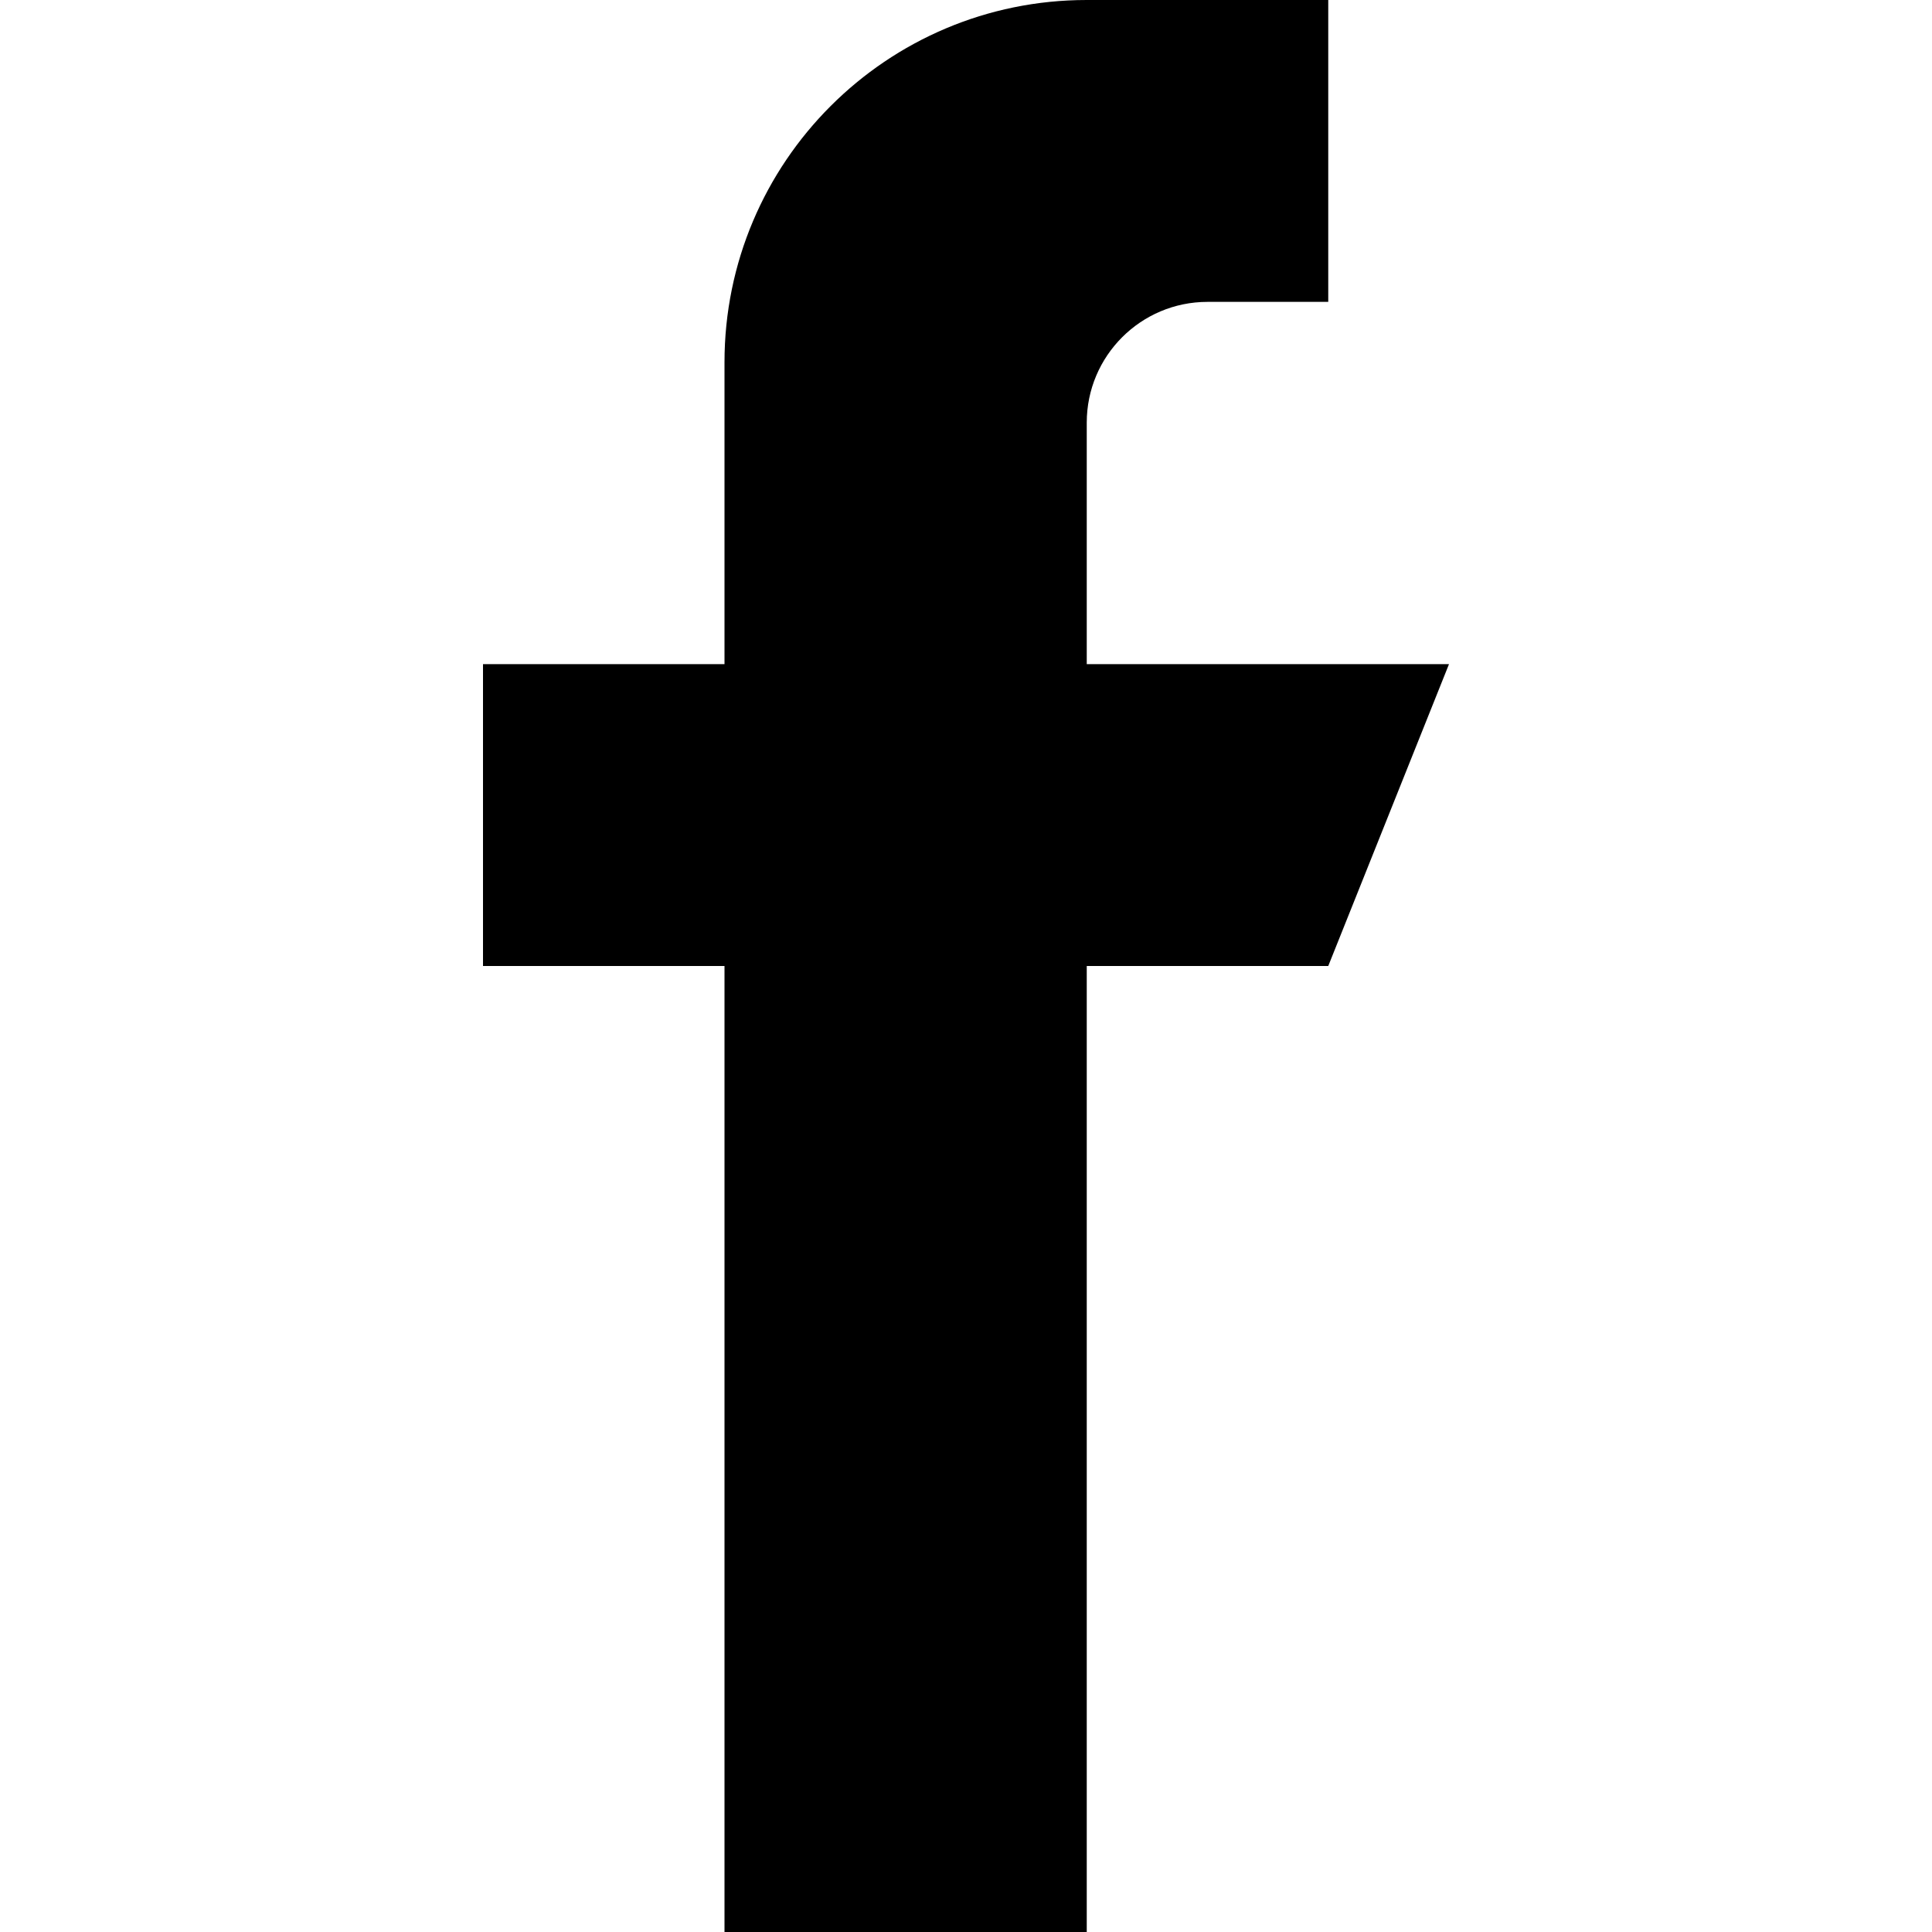
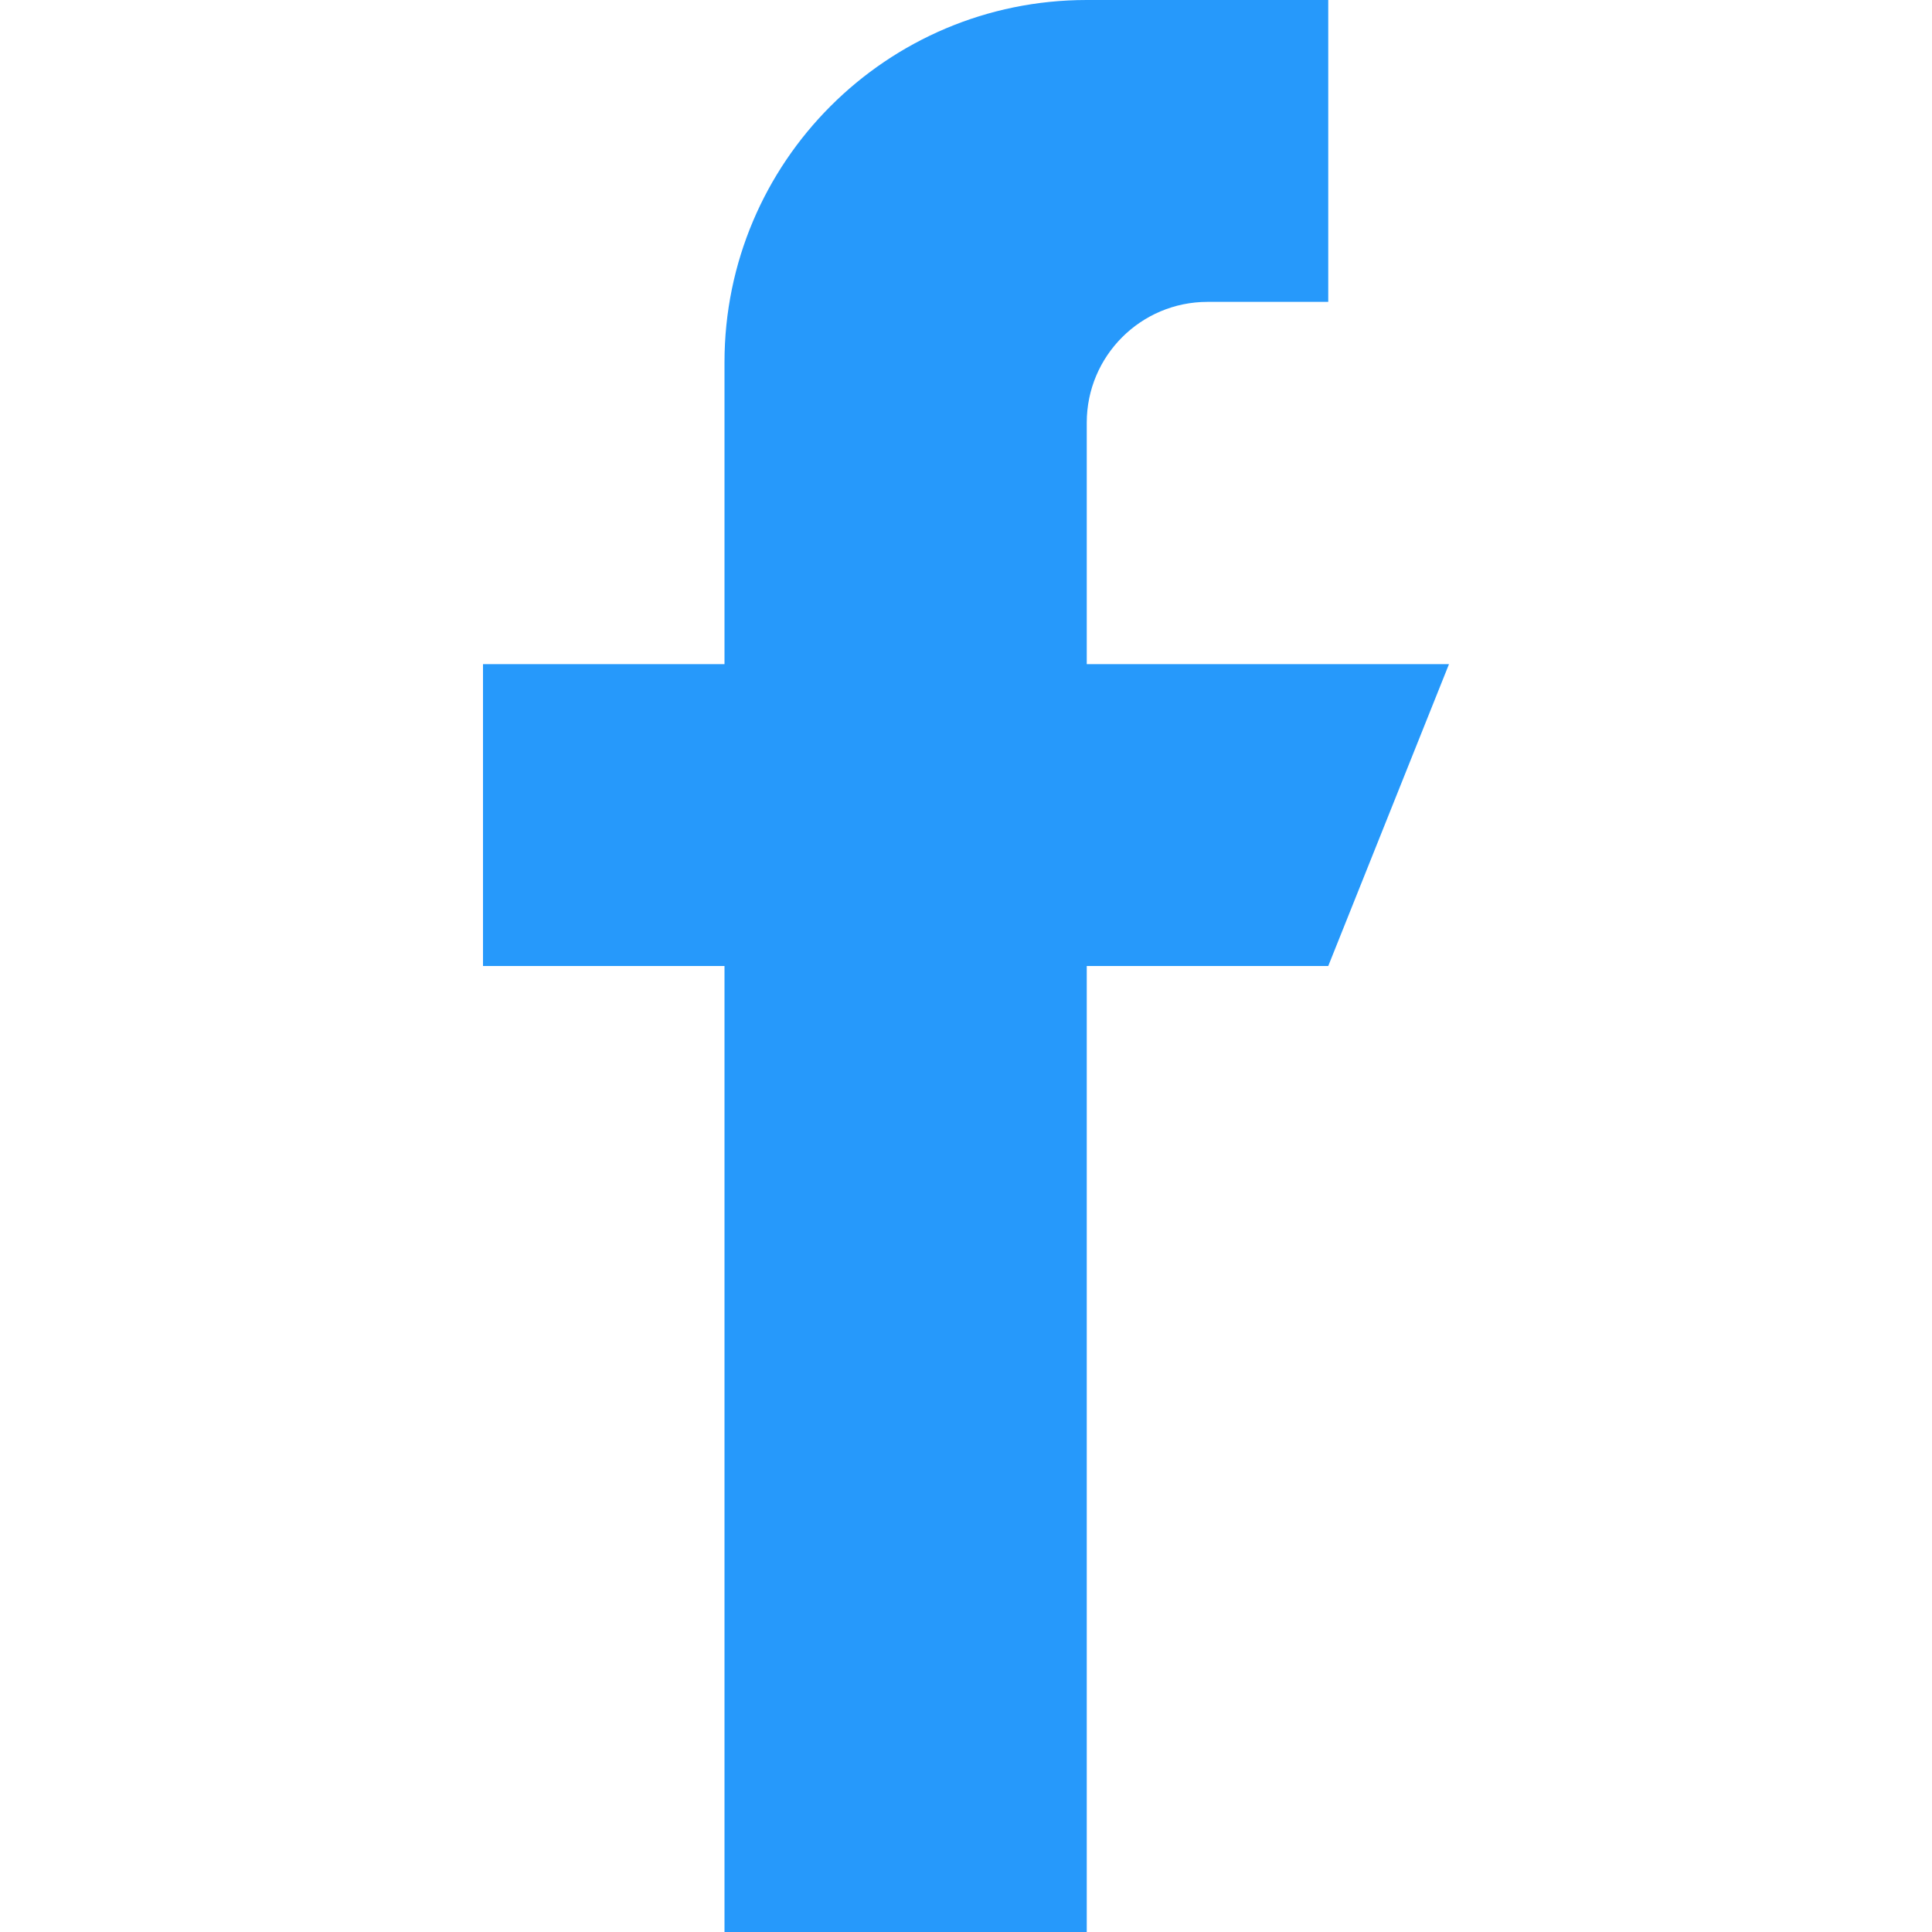
- <svg xmlns="http://www.w3.org/2000/svg" version="1.1" id="Capa_1" x="0px" y="0px" viewBox="0 0 512 512" style="enable-background:new 0 0 512 512;" xml:space="preserve">
+ <svg xmlns="http://www.w3.org/2000/svg" version="1.1" id="Capa_1" x="0px" y="0px" viewBox="0 0 512 512" style="enable-background:new 0 0 512 512;" xml:space="preserve" width="512px" height="512px" class="hovered-paths">
  <g>
    <g>
-       <path d="M288,176v-64c0-17.664,14.336-32,32-32h32V0h-64c-53.024,0-96,42.976-96,96v80h-64v80h64v256h96V256h64l32-80H288z" />
+       <g>
+         <path d="M288,176v-64c0-17.664,14.336-32,32-32h32V0h-64c-53.024,0-96,42.976-96,96v80h-64v80h64v256h96V256h64l32-80H288z" data-original="#000000" class="hovered-path active-path" data-old_color="#000000" fill="#2699FB" />
+       </g>
    </g>
  </g>
-   <g>
- </g>
-   <g>
- </g>
-   <g>
- </g>
-   <g>
- </g>
-   <g>
- </g>
-   <g>
- </g>
-   <g>
- </g>
-   <g>
- </g>
-   <g>
- </g>
-   <g>
- </g>
-   <g>
- </g>
-   <g>
- </g>
-   <g>
- </g>
-   <g>
- </g>
-   <g>
- </g>
</svg>
